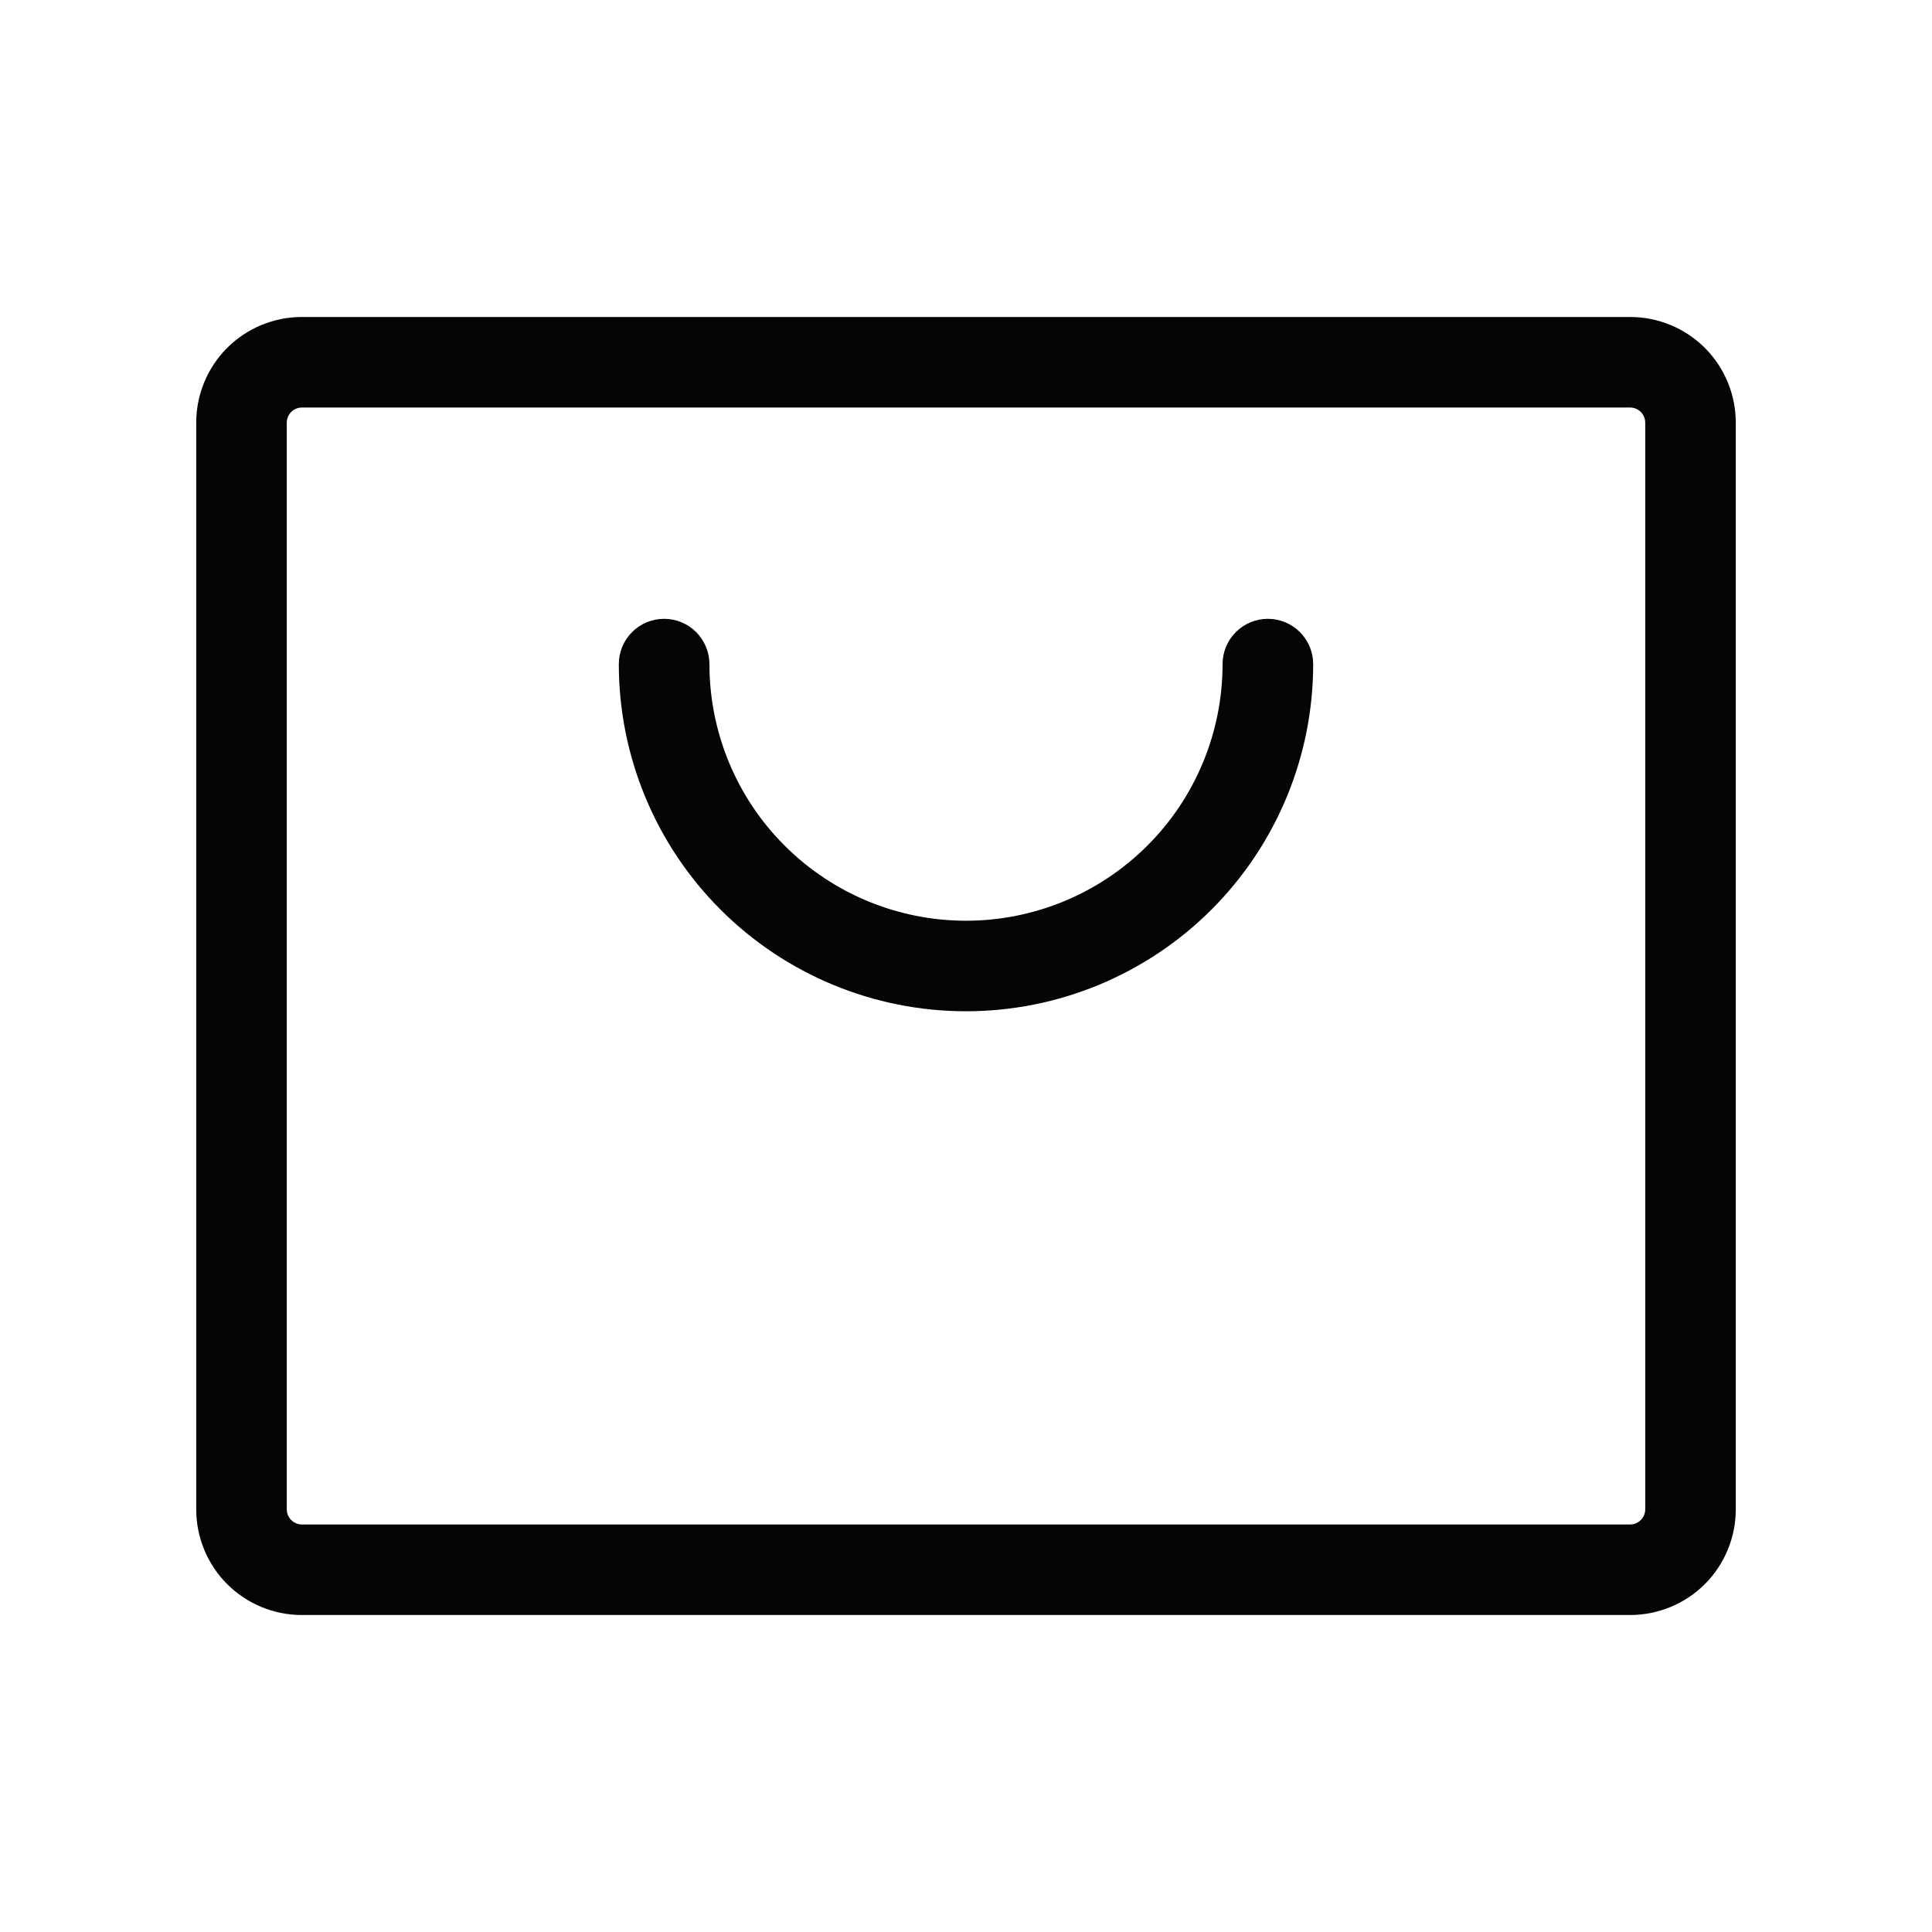
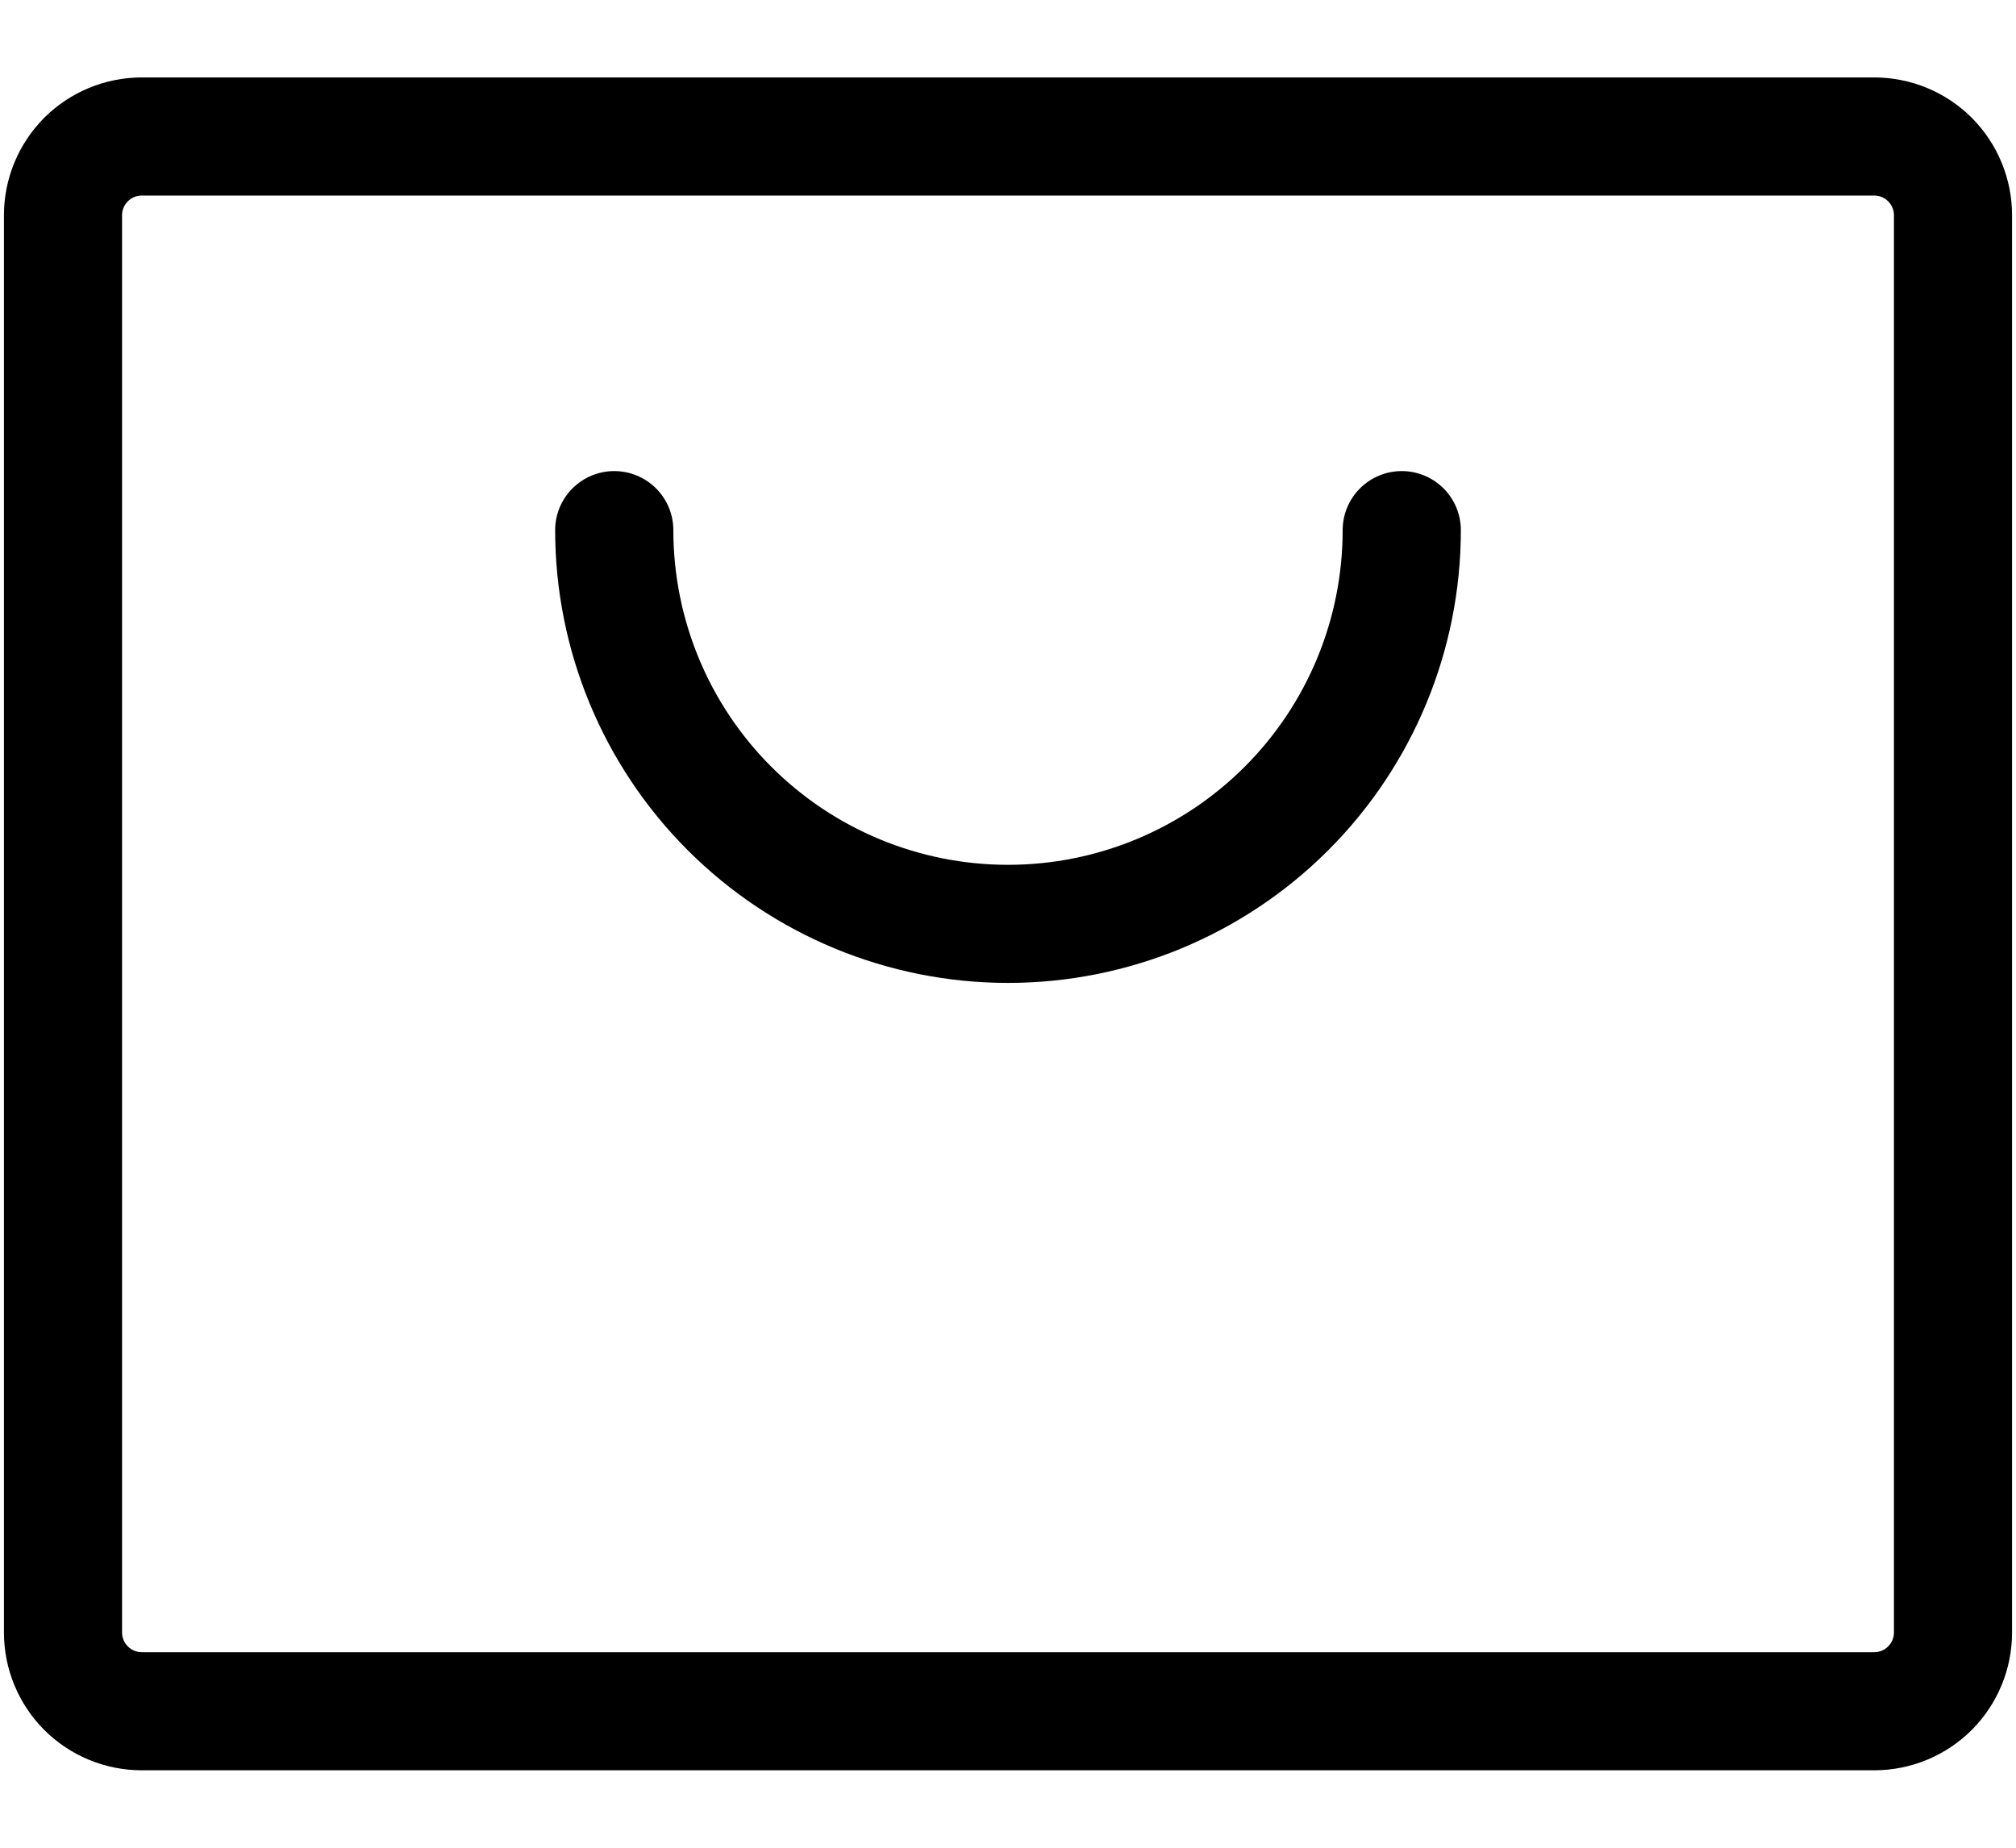
- <svg xmlns="http://www.w3.org/2000/svg" width="30" height="30" viewBox="0 0 30 30" fill="none">
-   <path d="M25.312 4.922H4.688C4.252 4.922 3.835 5.095 3.527 5.402C3.22 5.71 3.047 6.127 3.047 6.562V23.438C3.047 23.873 3.22 24.29 3.527 24.598C3.835 24.905 4.252 25.078 4.688 25.078H25.312C25.748 25.078 26.165 24.905 26.473 24.598C26.78 24.29 26.953 23.873 26.953 23.438V6.562C26.953 6.127 26.78 5.71 26.473 5.402C26.165 5.095 25.748 4.922 25.312 4.922ZM25.547 23.438C25.547 23.5 25.522 23.559 25.478 23.603C25.434 23.647 25.375 23.672 25.312 23.672H4.688C4.625 23.672 4.566 23.647 4.522 23.603C4.478 23.559 4.453 23.5 4.453 23.438V6.562C4.453 6.5 4.478 6.441 4.522 6.397C4.566 6.353 4.625 6.328 4.688 6.328H25.312C25.375 6.328 25.434 6.353 25.478 6.397C25.522 6.441 25.547 6.5 25.547 6.562V23.438ZM20.391 10.312C20.391 11.742 19.823 13.113 18.812 14.124C17.801 15.135 16.43 15.703 15 15.703C13.57 15.703 12.199 15.135 11.188 14.124C10.177 13.113 9.609 11.742 9.609 10.312C9.609 10.126 9.683 9.947 9.815 9.815C9.947 9.683 10.126 9.609 10.312 9.609C10.499 9.609 10.678 9.683 10.81 9.815C10.941 9.947 11.016 10.126 11.016 10.312C11.016 11.369 11.435 12.383 12.183 13.13C12.93 13.877 13.943 14.297 15 14.297C16.057 14.297 17.07 13.877 17.817 13.13C18.565 12.383 18.984 11.369 18.984 10.312C18.984 10.126 19.058 9.947 19.19 9.815C19.322 9.683 19.501 9.609 19.688 9.609C19.874 9.609 20.053 9.683 20.185 9.815C20.317 9.947 20.391 10.126 20.391 10.312Z" fill="#050505" />
+ <svg xmlns="http://www.w3.org/2000/svg" width="24" height="22" viewBox="0 0 24 22" fill="none">
+   <path d="M22.312 0.922H1.688C1.252 0.922 0.835 1.095 0.527 1.402C0.22 1.71 0.047 2.127 0.047 2.562V19.438C0.047 19.873 0.22 20.29 0.527 20.598C0.835 20.905 1.252 21.078 1.688 21.078H22.312C22.748 21.078 23.165 20.905 23.473 20.598C23.78 20.29 23.953 19.873 23.953 19.438V2.562C23.953 2.127 23.78 1.71 23.473 1.402C23.165 1.095 22.748 0.922 22.312 0.922ZM22.547 19.438C22.547 19.5 22.522 19.559 22.478 19.603C22.434 19.647 22.375 19.672 22.312 19.672H1.688C1.625 19.672 1.566 19.647 1.522 19.603C1.478 19.559 1.453 19.5 1.453 19.438V2.562C1.453 2.5 1.478 2.441 1.522 2.397C1.566 2.353 1.625 2.328 1.688 2.328H22.312C22.375 2.328 22.434 2.353 22.478 2.397C22.522 2.441 22.547 2.5 22.547 2.562V19.438ZM17.391 6.312C17.391 7.742 16.823 9.113 15.812 10.124C14.801 11.135 13.43 11.703 12 11.703C10.57 11.703 9.199 11.135 8.188 10.124C7.177 9.113 6.609 7.742 6.609 6.312C6.609 6.126 6.683 5.947 6.815 5.815C6.947 5.683 7.126 5.609 7.312 5.609C7.499 5.609 7.678 5.683 7.81 5.815C7.942 5.947 8.016 6.126 8.016 6.312C8.016 7.369 8.435 8.383 9.183 9.13C9.93 9.877 10.943 10.297 12 10.297C13.057 10.297 14.07 9.877 14.817 9.13C15.565 8.383 15.984 7.369 15.984 6.312C15.984 6.126 16.058 5.947 16.19 5.815C16.322 5.683 16.501 5.609 16.688 5.609C16.874 5.609 17.053 5.683 17.185 5.815C17.317 5.947 17.391 6.126 17.391 6.312Z" fill="black" />
</svg>
